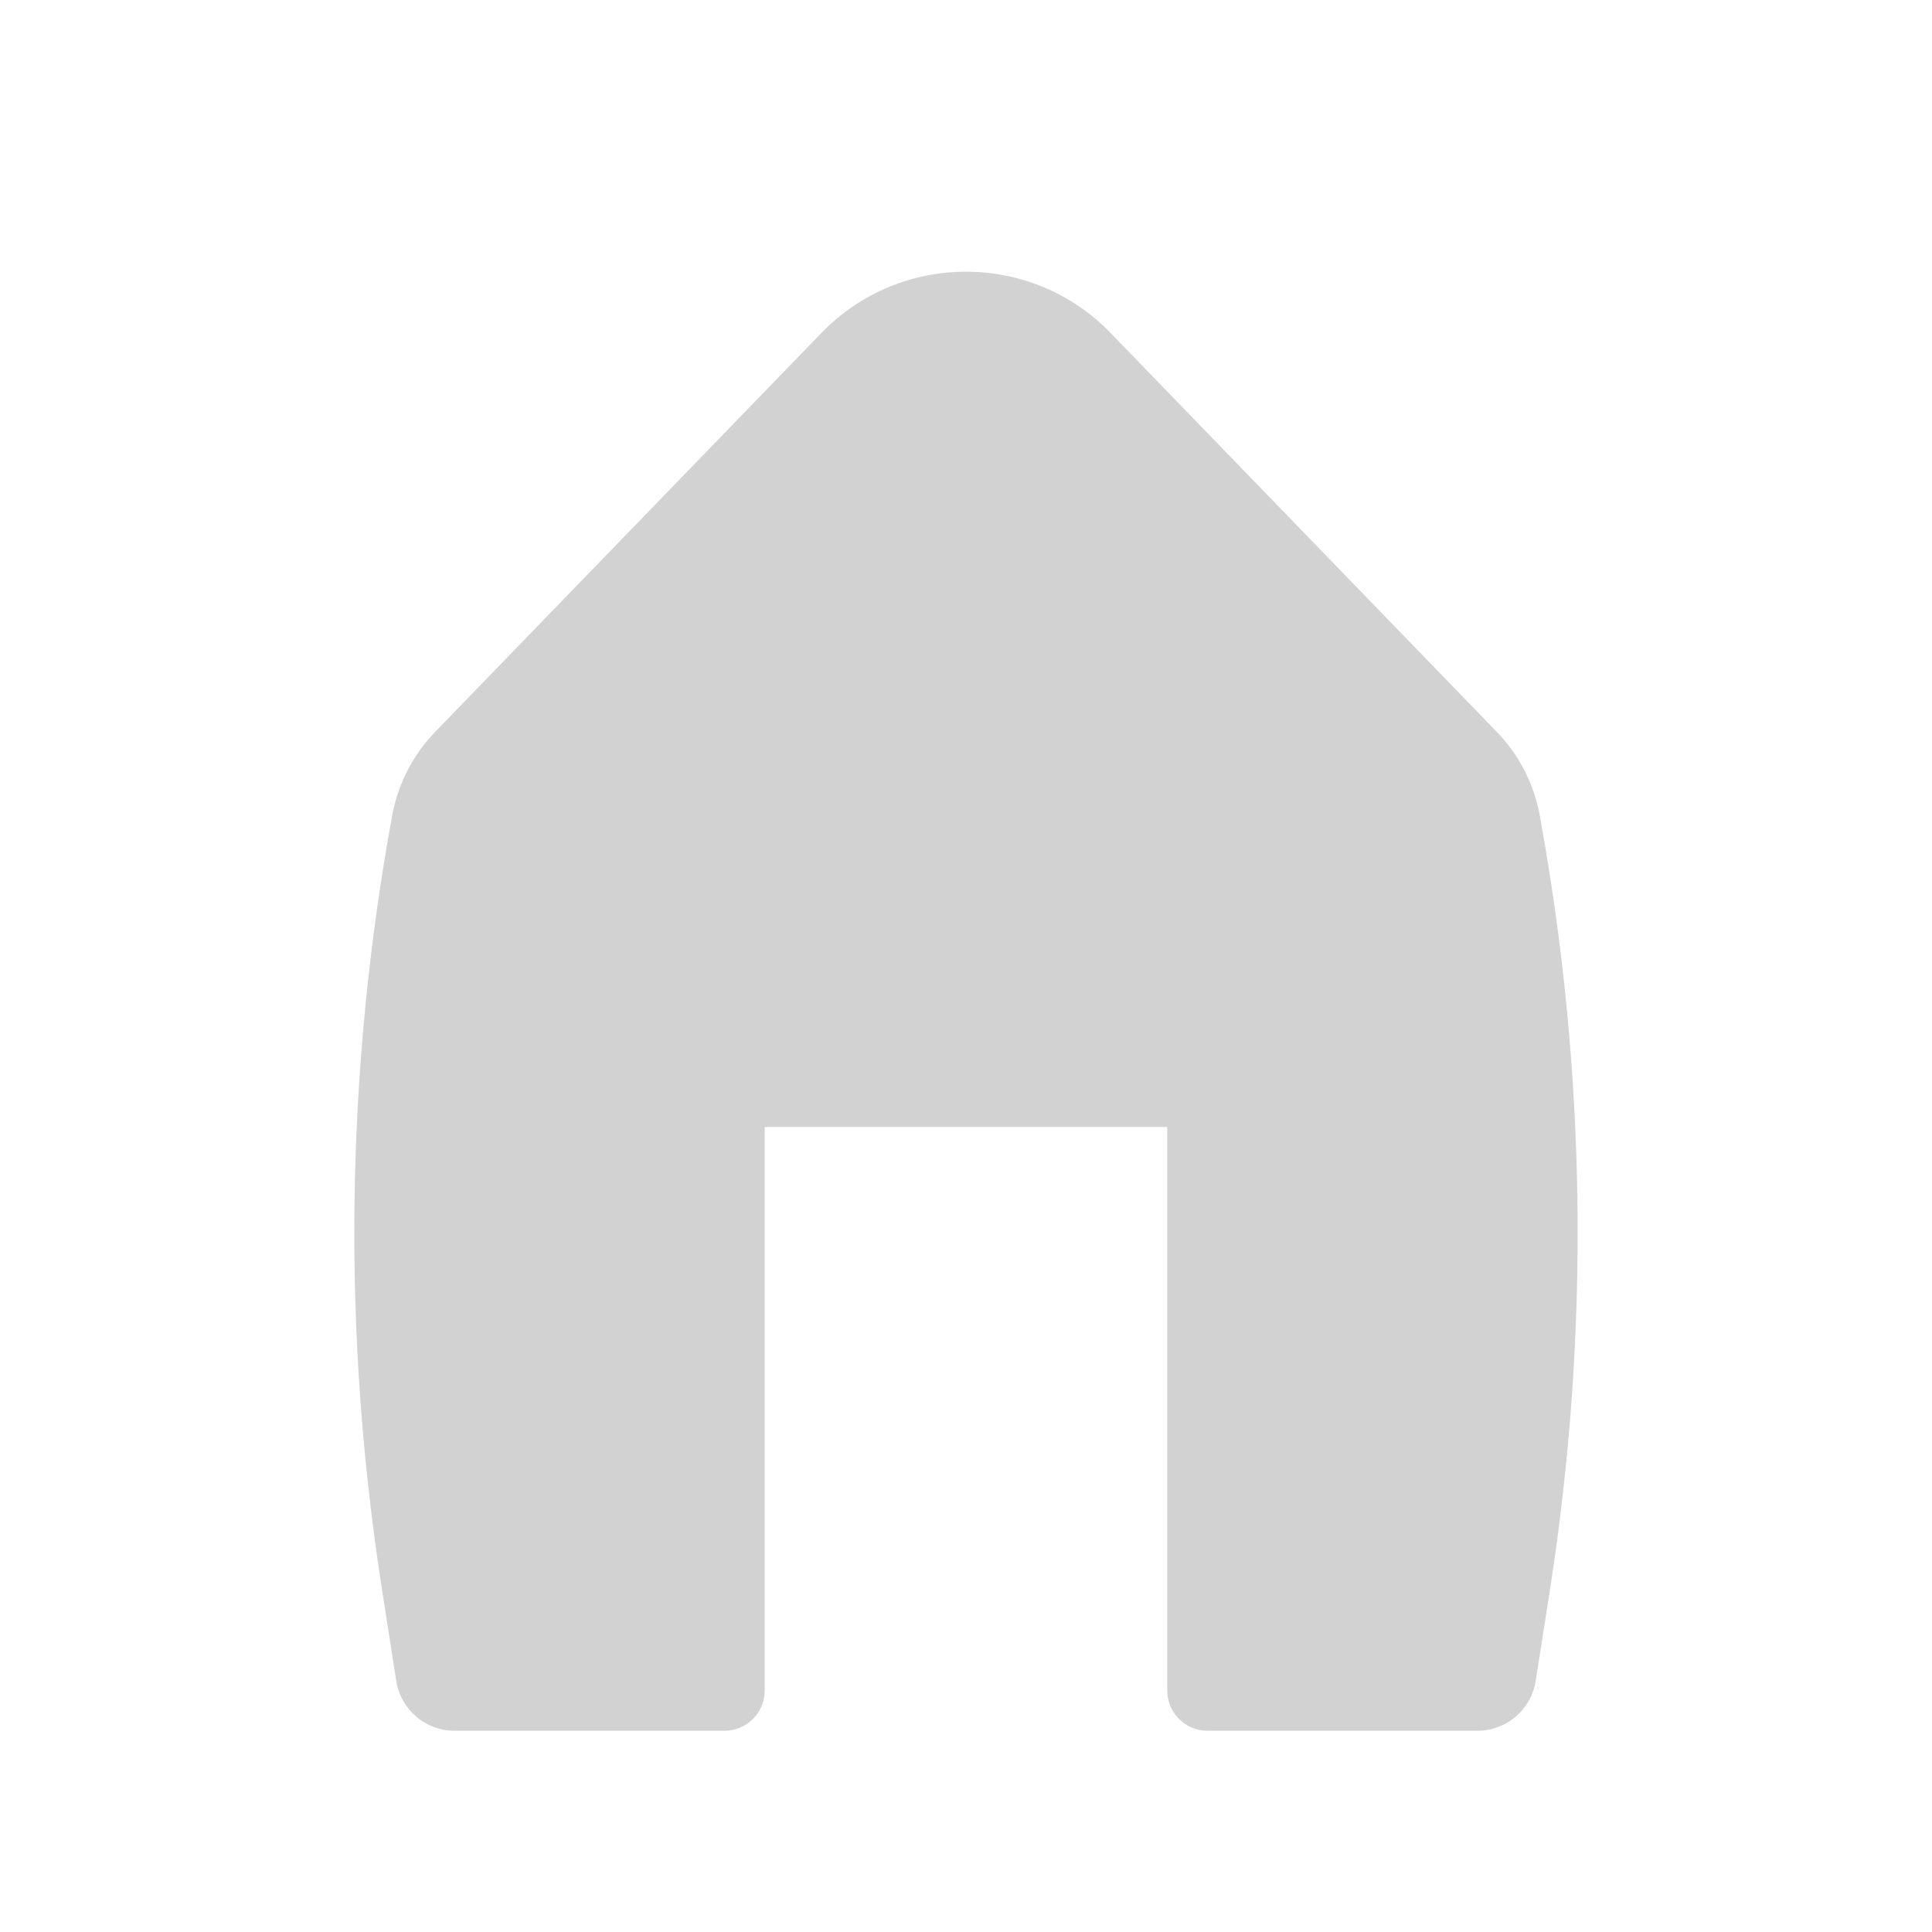
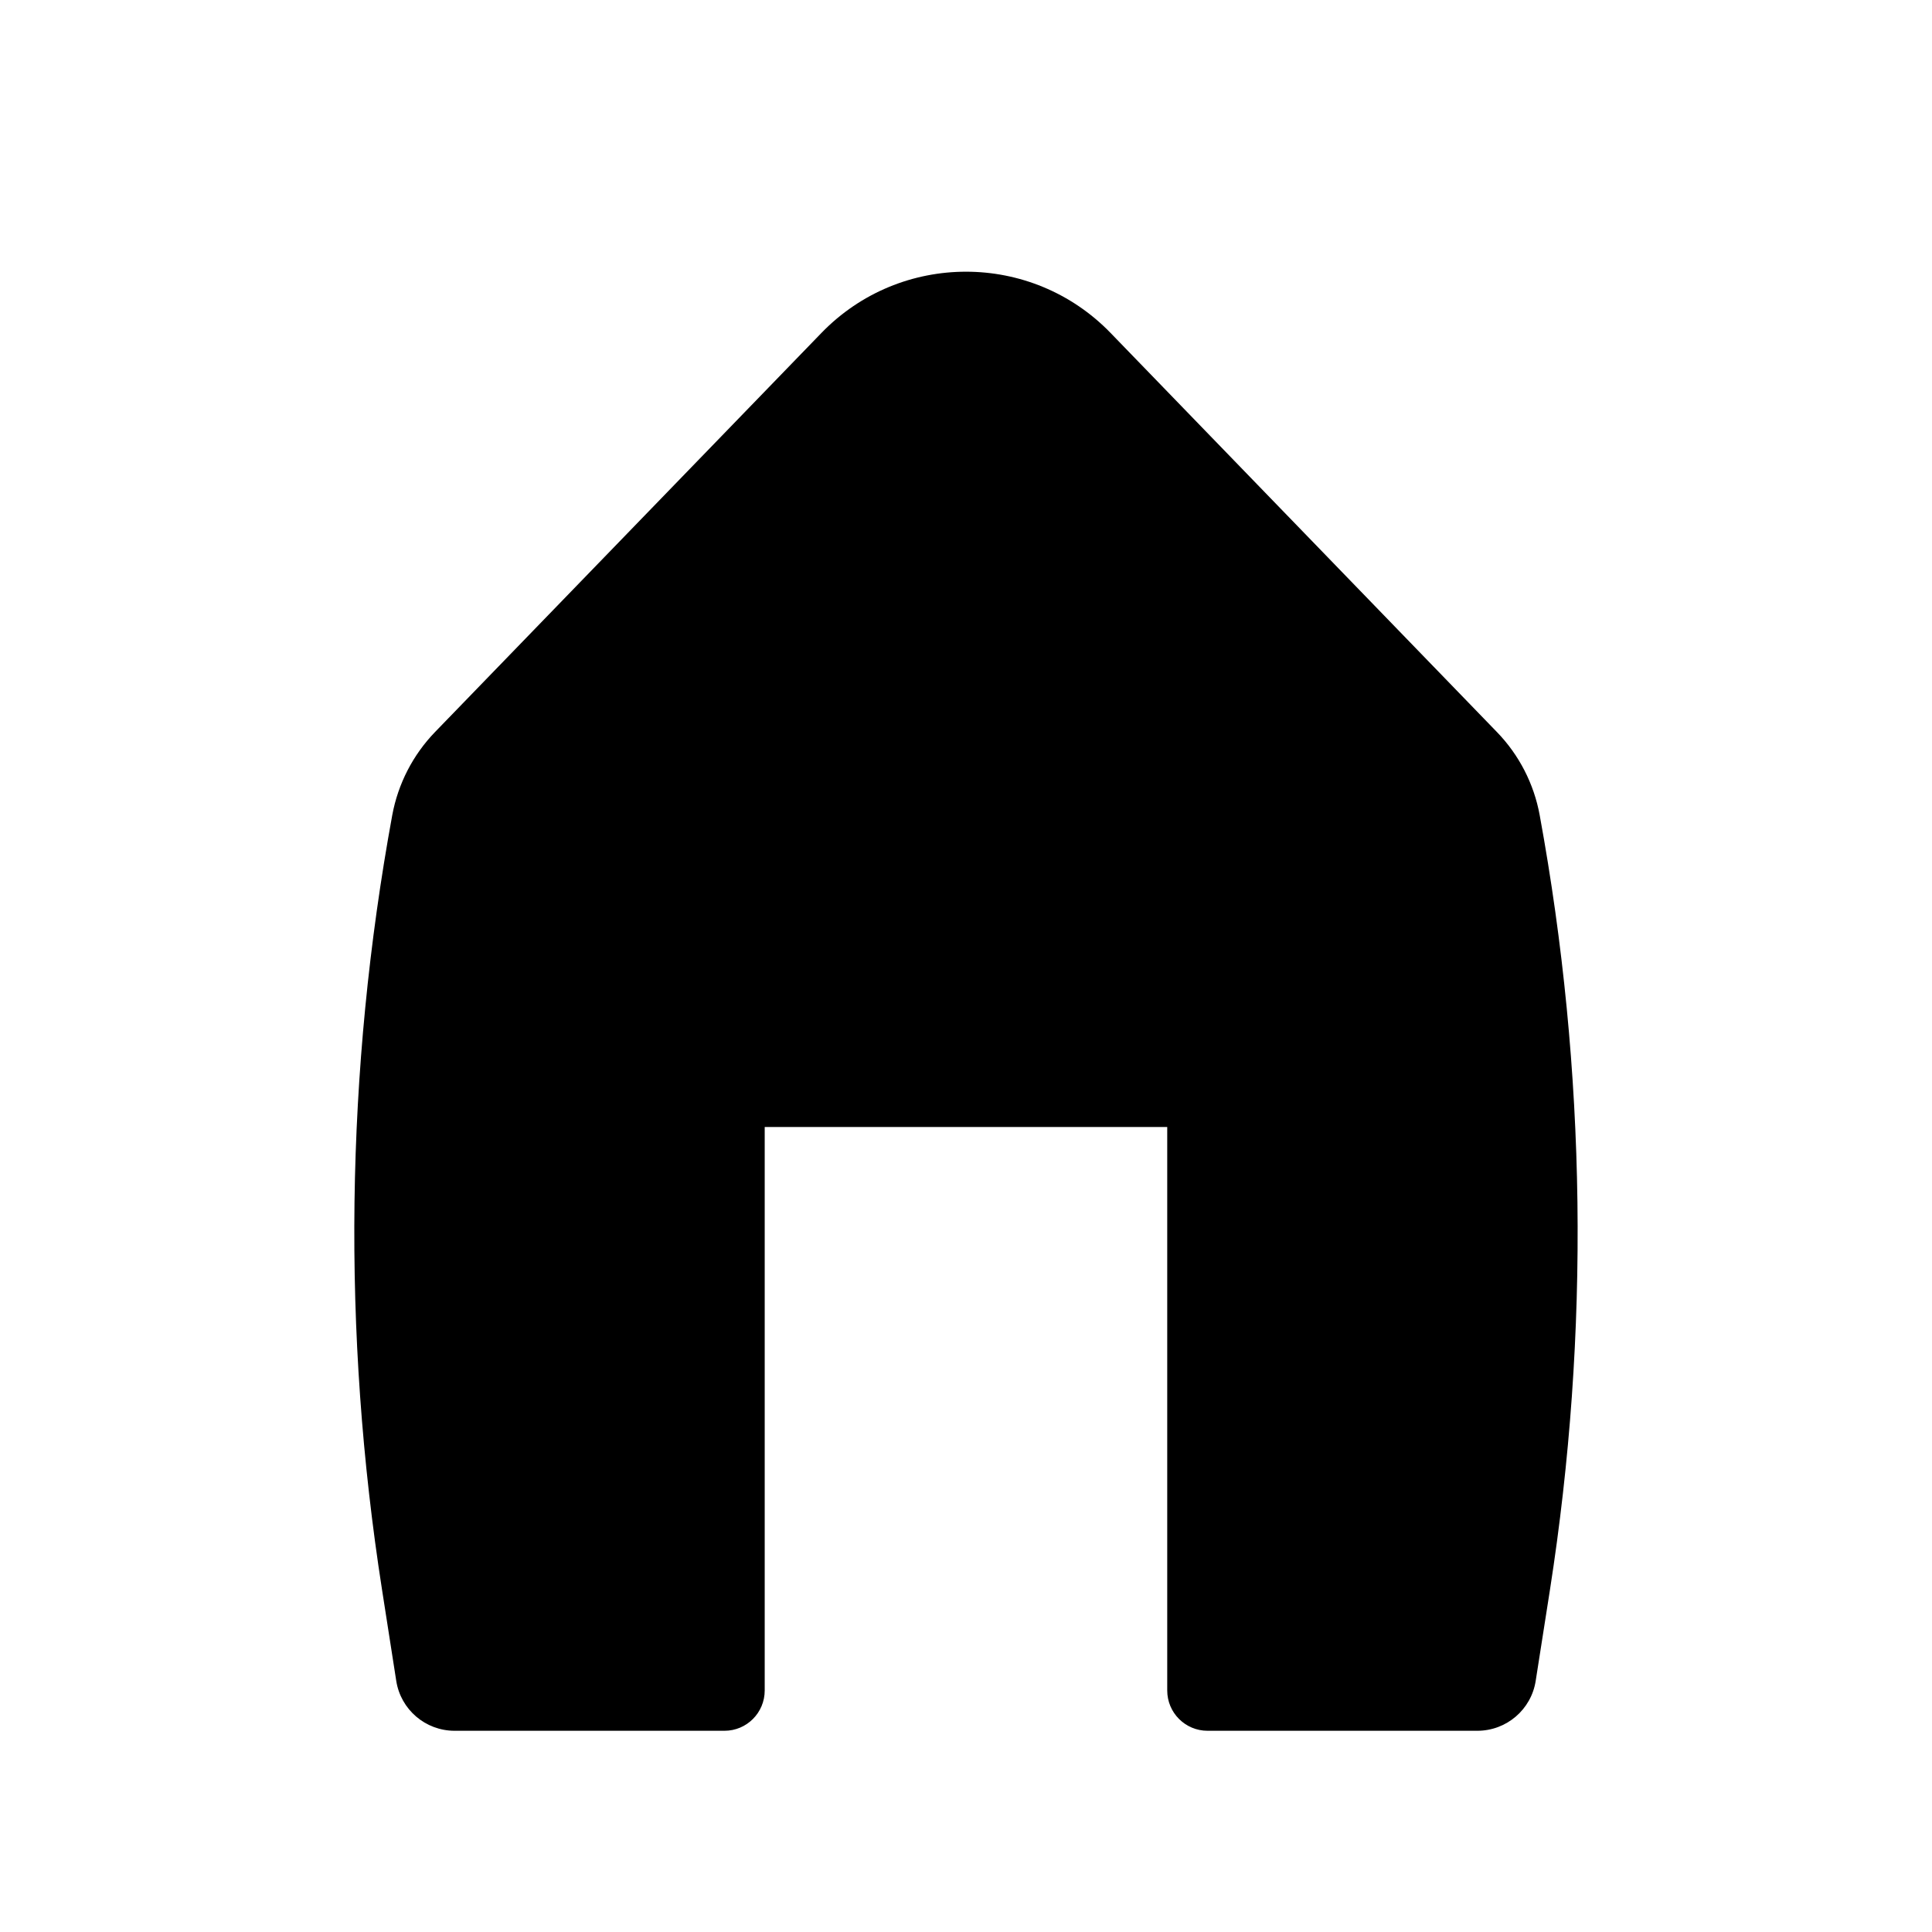
- <svg xmlns="http://www.w3.org/2000/svg" width="32" height="32" viewBox="0 0 32 32" fill="none">
-   <path d="M18.395 5.515C17.085 4.162 14.915 4.162 13.605 5.515L7.207 12.123C6.84 12.502 6.593 12.982 6.497 13.501C5.72 17.739 5.663 22.076 6.328 26.333L6.563 27.84C6.637 28.316 7.047 28.667 7.529 28.667H12C12.368 28.667 12.666 28.368 12.666 28V18.667H19.333V28C19.333 28.368 19.632 28.667 20 28.667H24.47C24.952 28.667 25.362 28.316 25.436 27.84L25.672 26.333C26.336 22.076 26.279 17.739 25.502 13.501C25.407 12.982 25.16 12.502 24.792 12.123L18.395 5.515Z" fill="#D2D2D2" />
+ <svg xmlns="http://www.w3.org/2000/svg" width="32" height="32" viewBox="0 0 32 32" fill="currentColor">
+   <path d="M18.395 5.515C17.085 4.162 14.915 4.162 13.605 5.515L7.207 12.123C6.84 12.502 6.593 12.982 6.497 13.501C5.72 17.739 5.663 22.076 6.328 26.333L6.563 27.84C6.637 28.316 7.047 28.667 7.529 28.667H12C12.368 28.667 12.666 28.368 12.666 28V18.667H19.333V28C19.333 28.368 19.632 28.667 20 28.667H24.47C24.952 28.667 25.362 28.316 25.436 27.84L25.672 26.333C26.336 22.076 26.279 17.739 25.502 13.501C25.407 12.982 25.16 12.502 24.792 12.123L18.395 5.515Z" fill="currentColor" />
</svg>
